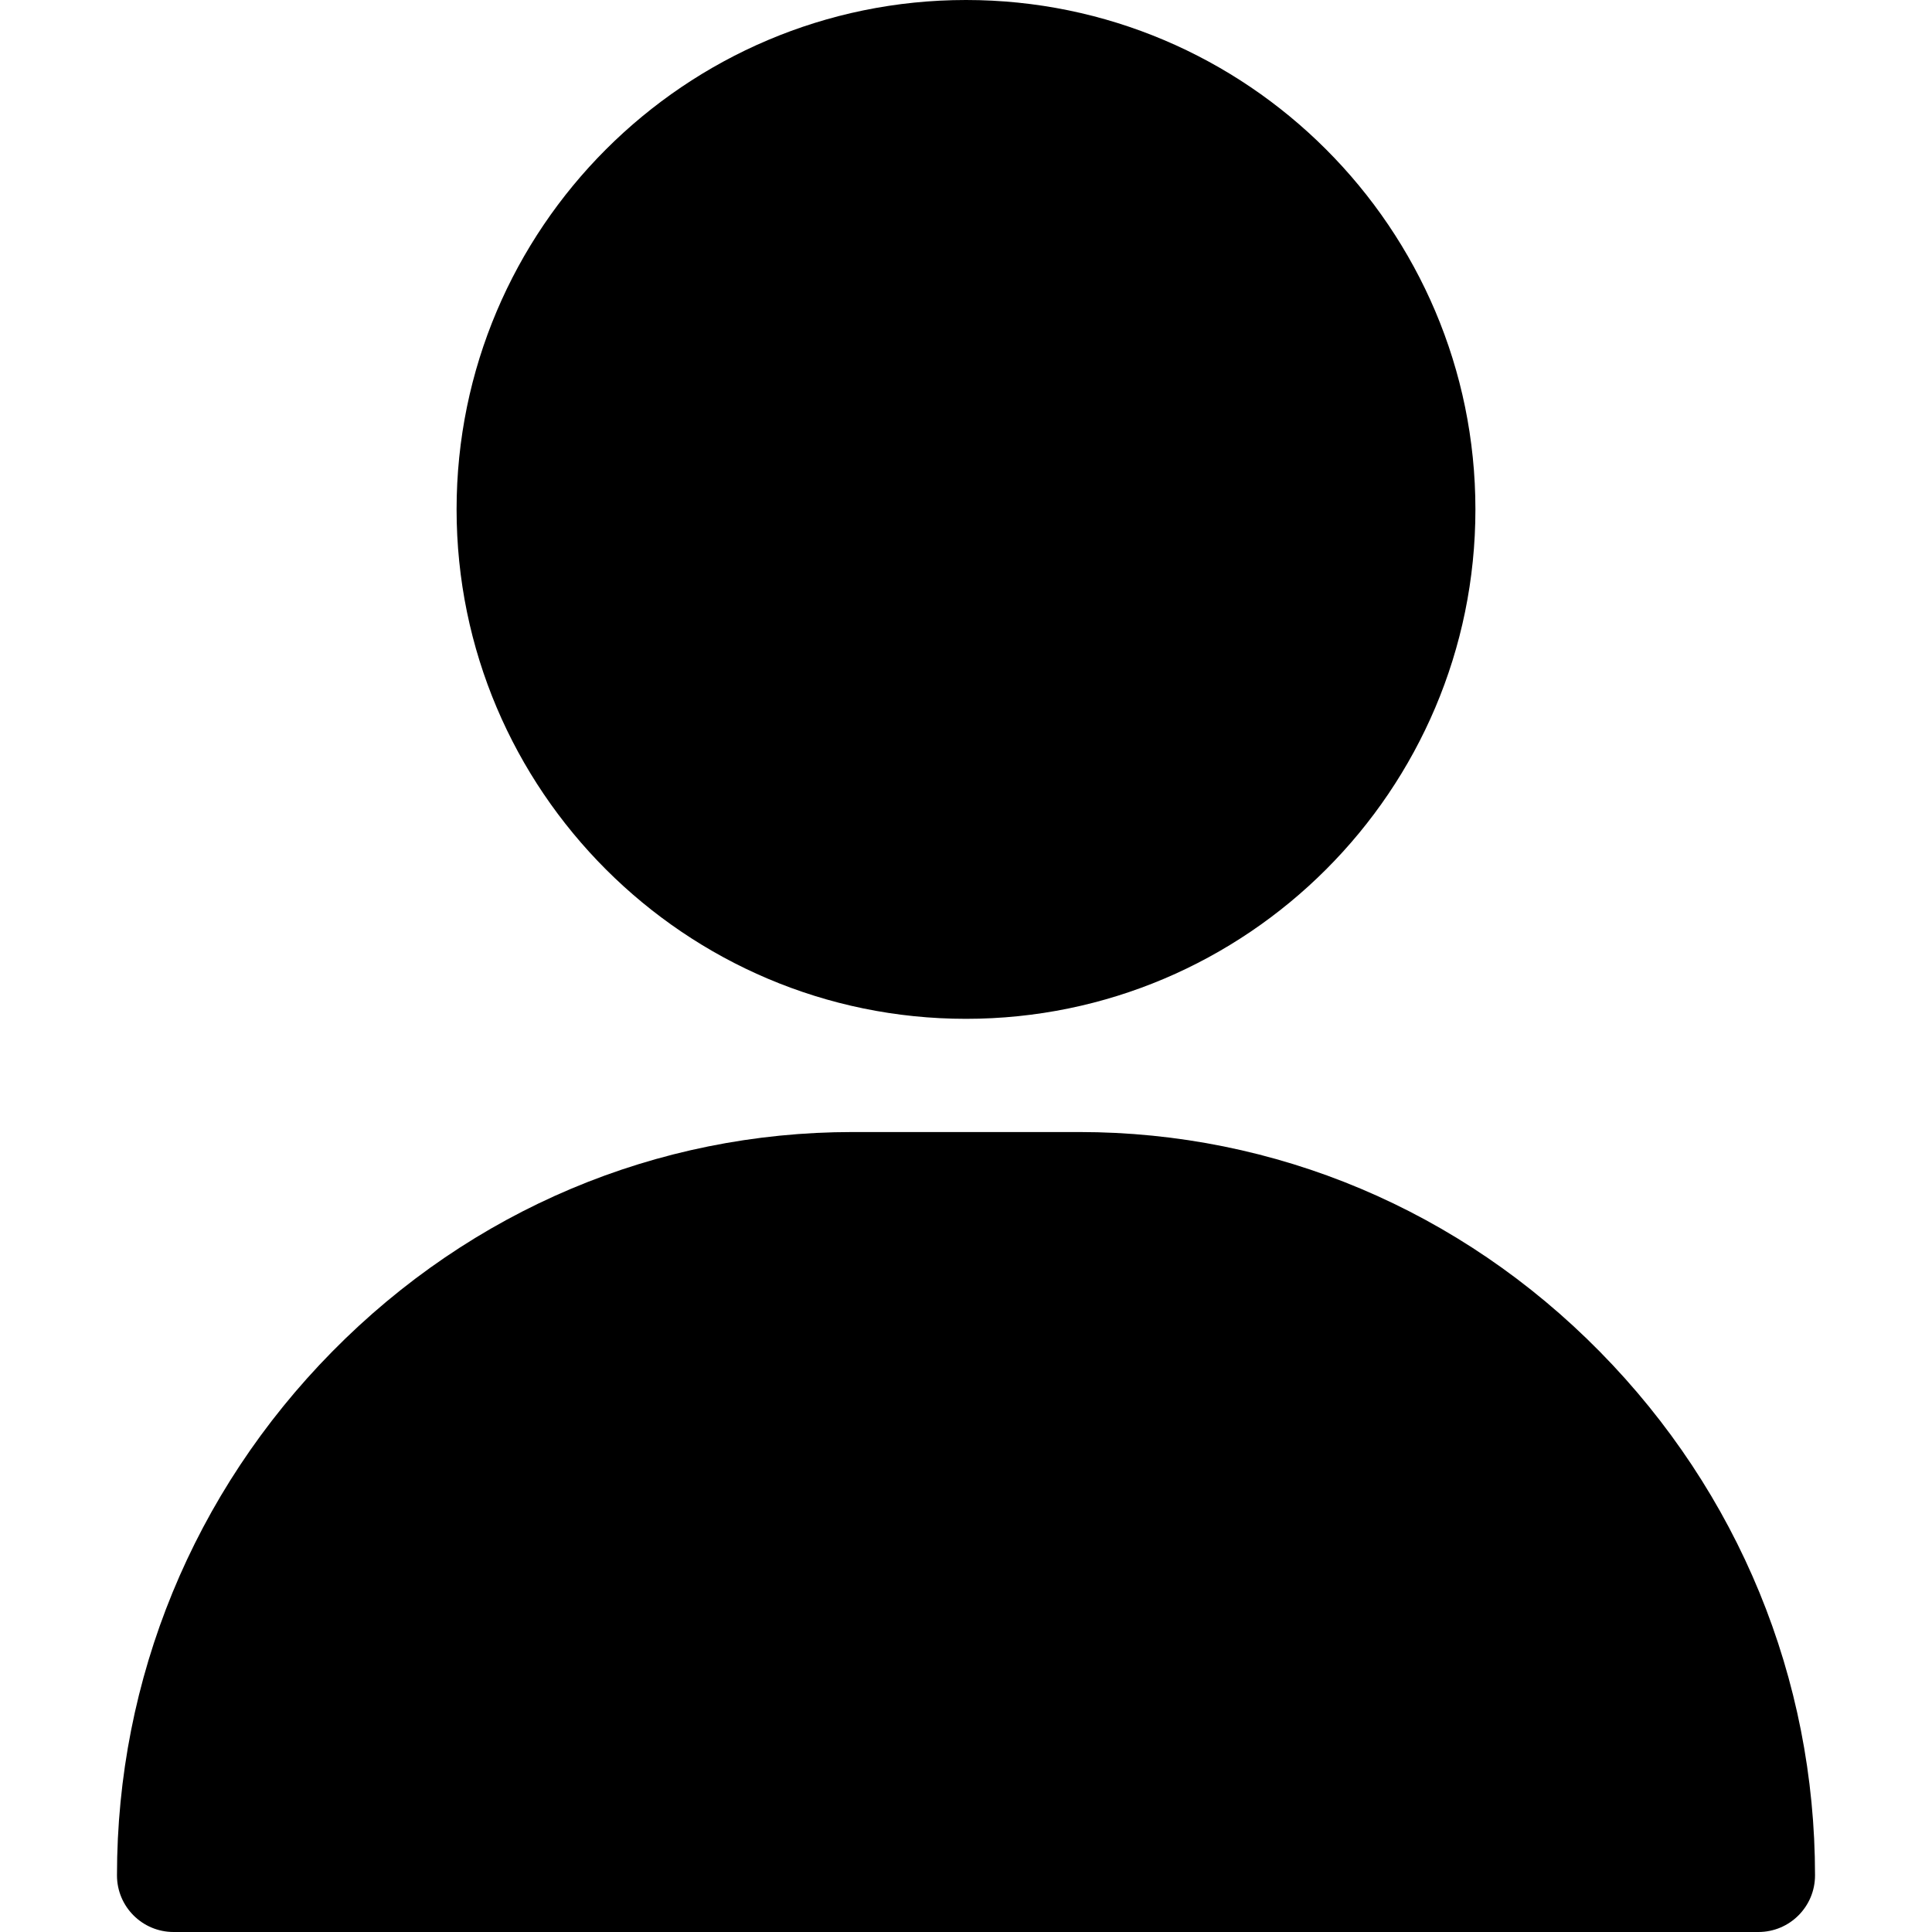
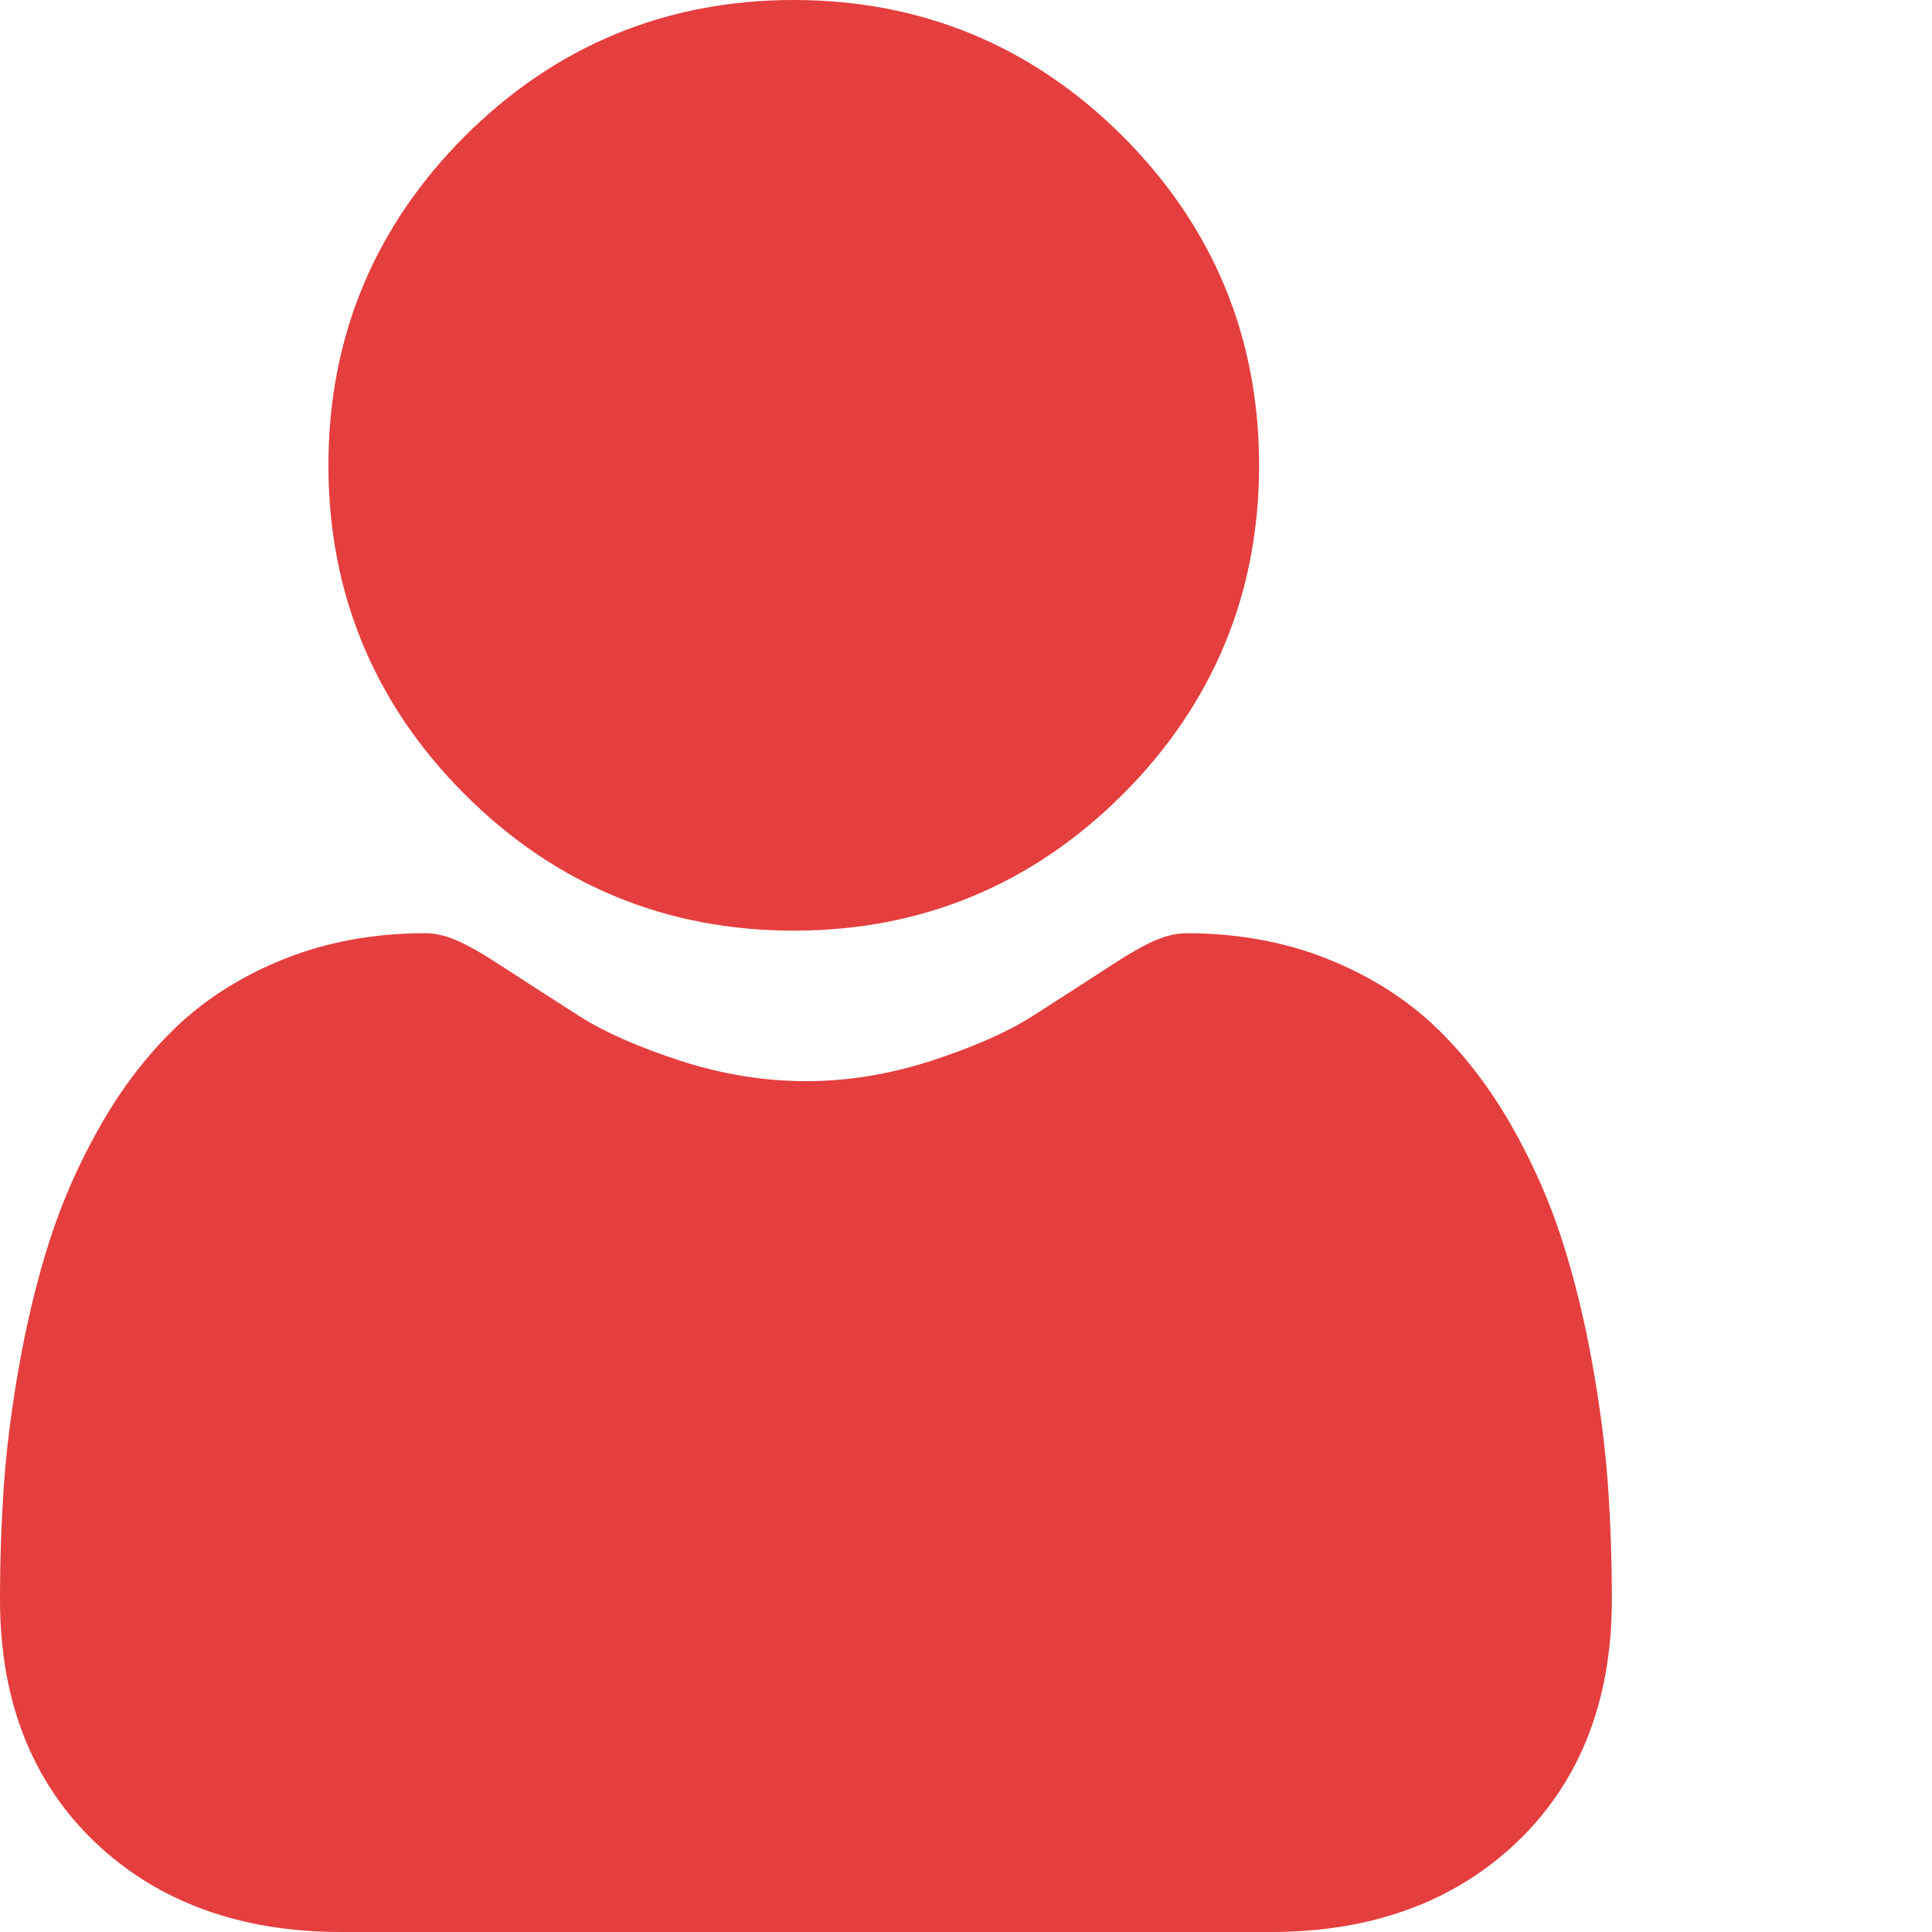
- <svg xmlns="http://www.w3.org/2000/svg" version="1.1" id="Layer_1" x="0px" y="0px" viewBox="0 0 512 512" style="enable-background:new 0 0 512 512;" xml:space="preserve">
+ <svg xmlns="http://www.w3.org/2000/svg" version="1.1" width="512" height="512" x="0" y="0" viewBox="0 0 512 512.002" style="enable-background:new 0 0 512 512" xml:space="preserve" class="">
  <g>
-     <g>
-       <path d="M256,0c-74.439,0-135,60.561-135,135s60.561,135,135,135s135-60.561,135-135S330.439,0,256,0z" />
-     </g>
+     <path d="M210.352 246.633c33.882 0 63.222-12.153 87.195-36.13 23.973-23.972 36.125-53.304 36.125-87.19 0-33.876-12.152-63.211-36.129-87.192C273.566 12.152 244.23 0 210.352 0c-33.887 0-63.22 12.152-87.192 36.125s-36.129 53.309-36.129 87.188c0 33.886 12.156 63.222 36.133 87.195 23.977 23.969 53.313 36.125 87.188 36.125zM426.129 393.703c-.692-9.976-2.09-20.86-4.149-32.351-2.078-11.579-4.753-22.524-7.957-32.528-3.308-10.34-7.808-20.55-13.37-30.336-5.774-10.156-12.555-19-20.165-26.277-7.957-7.613-17.699-13.734-28.965-18.2-11.226-4.44-23.668-6.69-36.976-6.69-5.227 0-10.281 2.144-20.043 8.5a2711.03 2711.03 0 0 1-20.879 13.46c-6.707 4.274-15.793 8.278-27.016 11.903-10.949 3.543-22.066 5.34-33.039 5.34-10.972 0-22.086-1.797-33.047-5.34-11.21-3.622-20.296-7.625-26.996-11.899-7.77-4.965-14.8-9.496-20.898-13.469-9.75-6.355-14.809-8.5-20.035-8.5-13.313 0-25.75 2.254-36.973 6.7-11.258 4.457-21.004 10.578-28.969 18.199-7.605 7.281-14.39 16.12-20.156 26.273-5.558 9.785-10.058 19.992-13.371 30.34-3.2 10.004-5.875 20.945-7.953 32.524-2.059 11.476-3.457 22.363-4.149 32.363A438.821 438.821 0 0 0 0 423.949c0 26.727 8.496 48.363 25.25 64.32 16.547 15.747 38.441 23.735 65.066 23.735h246.532c26.625 0 48.511-7.984 65.062-23.734 16.758-15.946 25.254-37.586 25.254-64.325-.004-10.316-.351-20.492-1.035-30.242zm0 0" fill="#e53e3e" opacity="1" data-original="#000000" class="" />
  </g>
-   <g>
-     <g>
-       <path d="M423.966,358.195C387.006,320.667,338.009,300,286,300h-60c-52.008,0-101.006,20.667-137.966,58.195    C51.255,395.539,31,444.833,31,497c0,8.284,6.716,15,15,15h420c8.284,0,15-6.716,15-15    C481,444.833,460.745,395.539,423.966,358.195z" />
-     </g>
-   </g>
-   <g>
- </g>
-   <g>
- </g>
-   <g>
- </g>
-   <g>
- </g>
-   <g>
- </g>
-   <g>
- </g>
-   <g>
- </g>
-   <g>
- </g>
-   <g>
- </g>
-   <g>
- </g>
-   <g>
- </g>
-   <g>
- </g>
-   <g>
- </g>
-   <g>
- </g>
-   <g>
- </g>
</svg>
